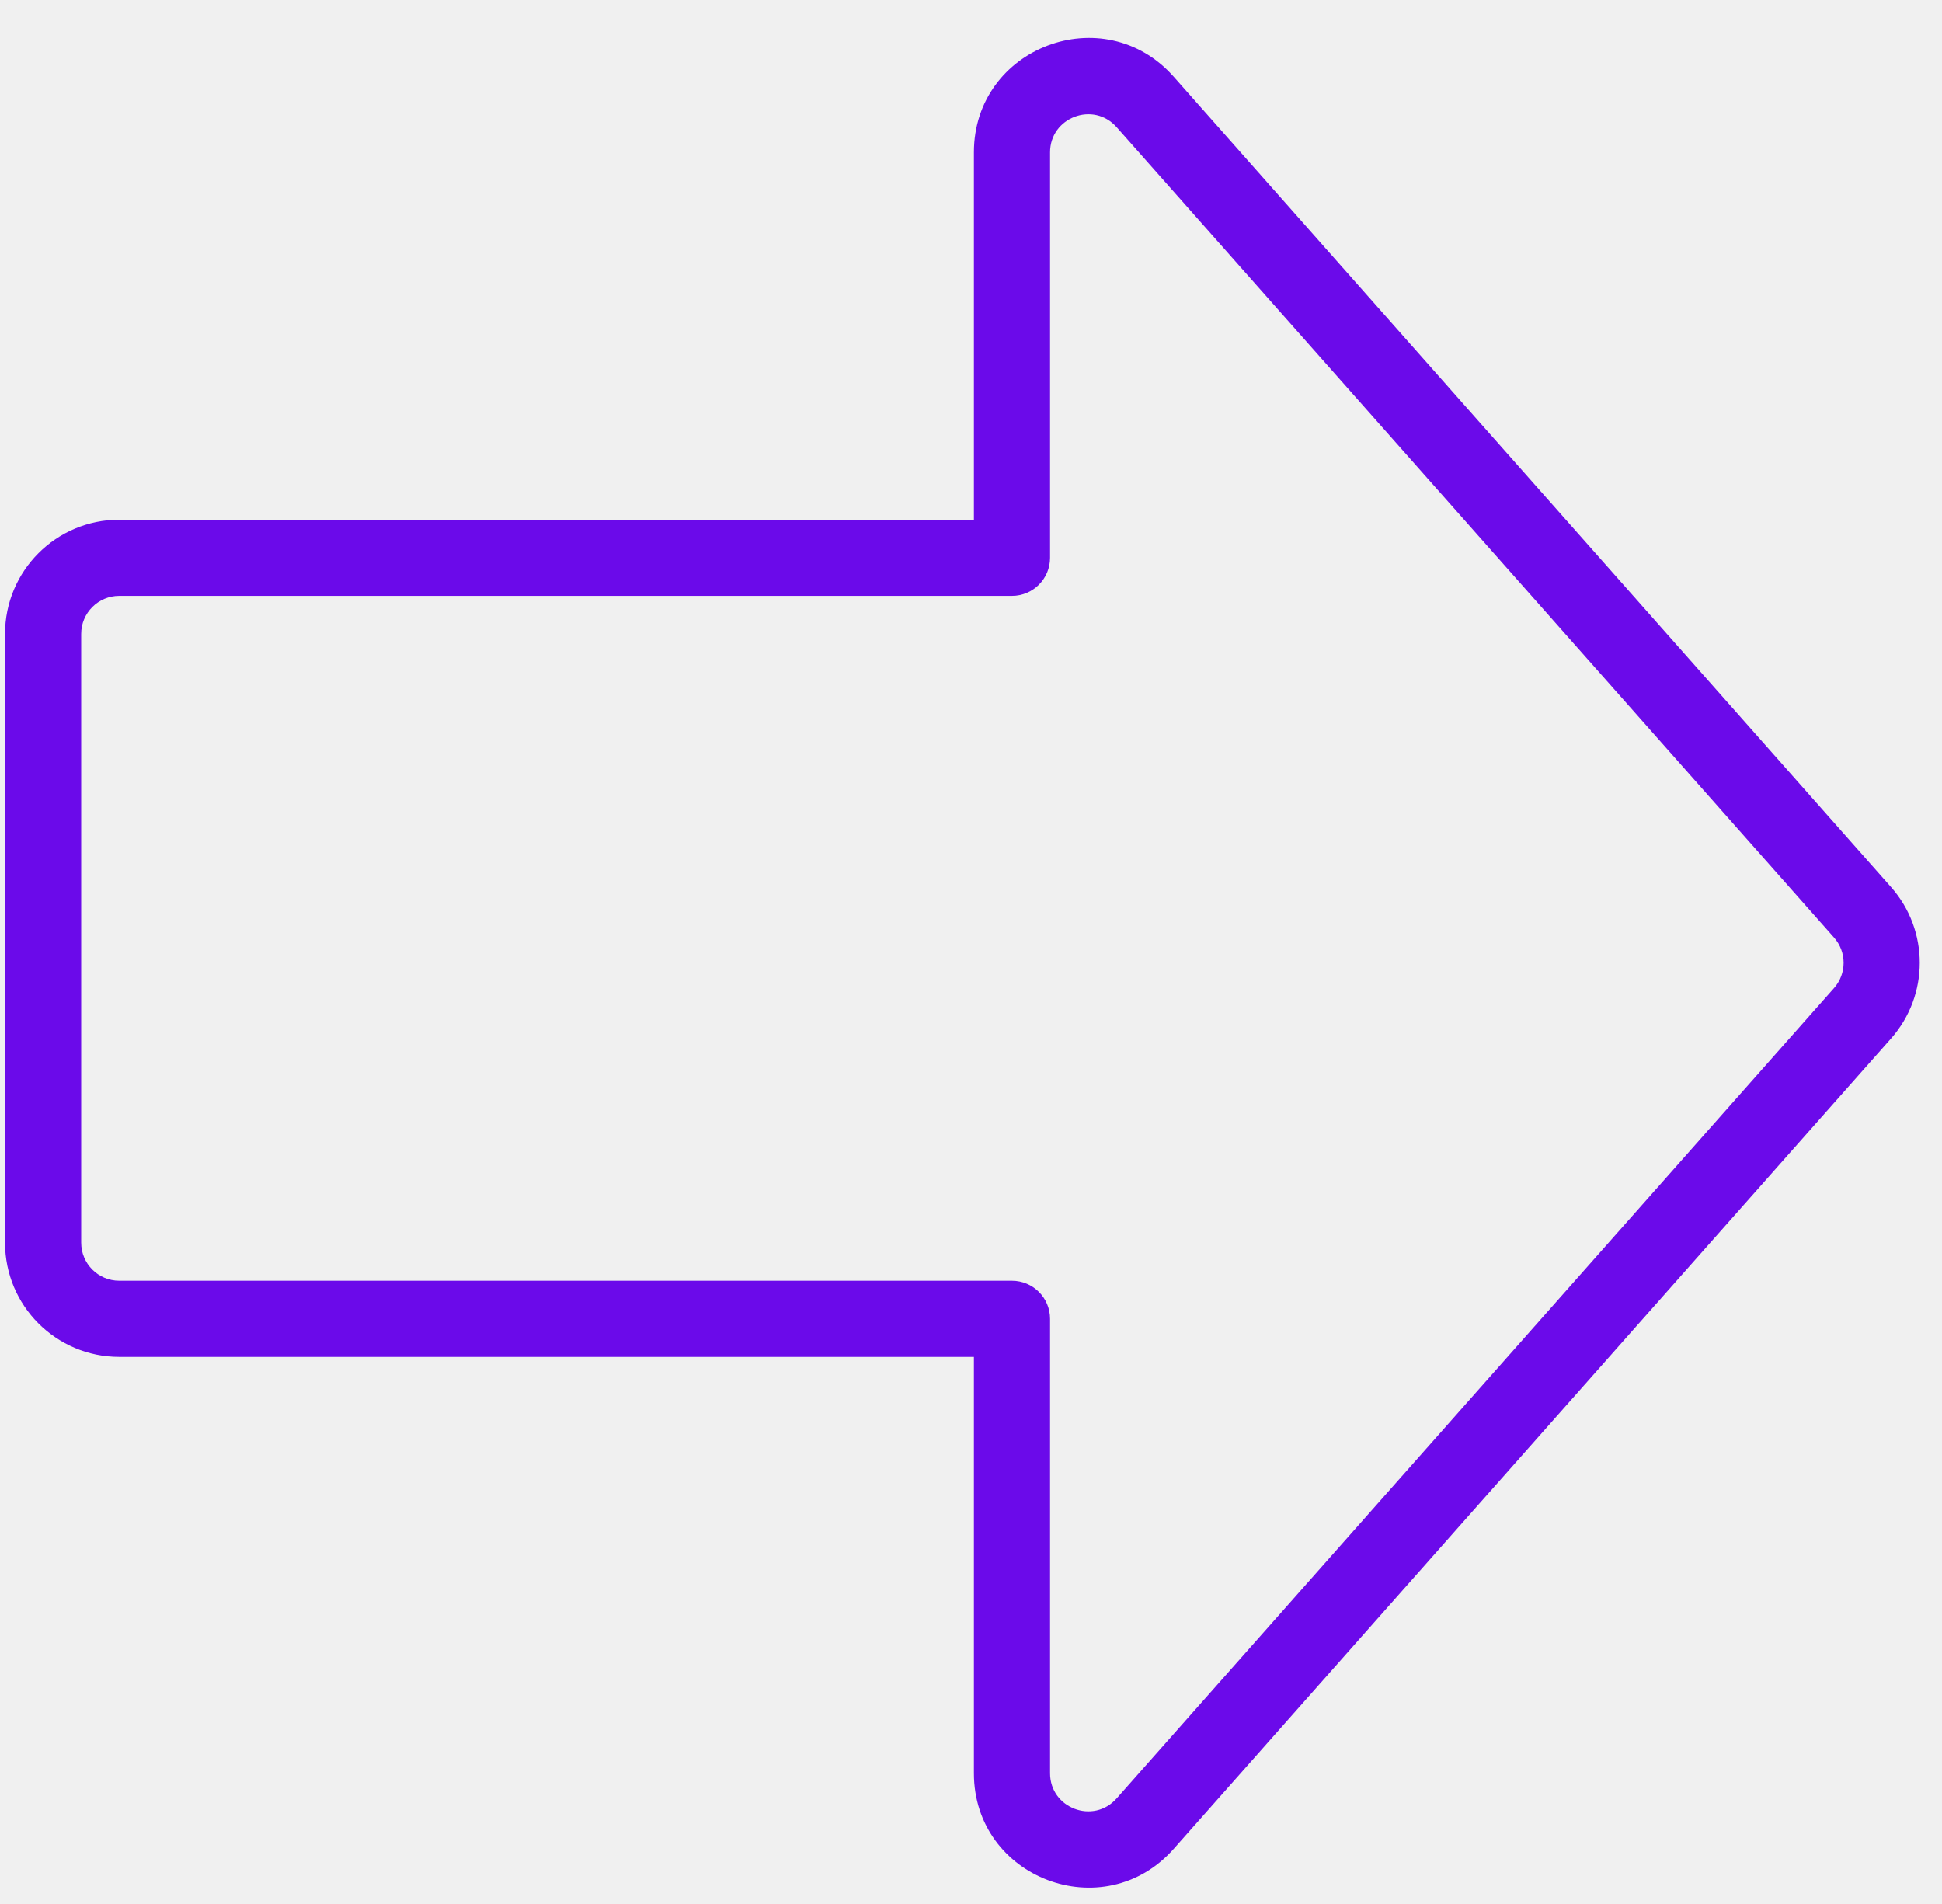
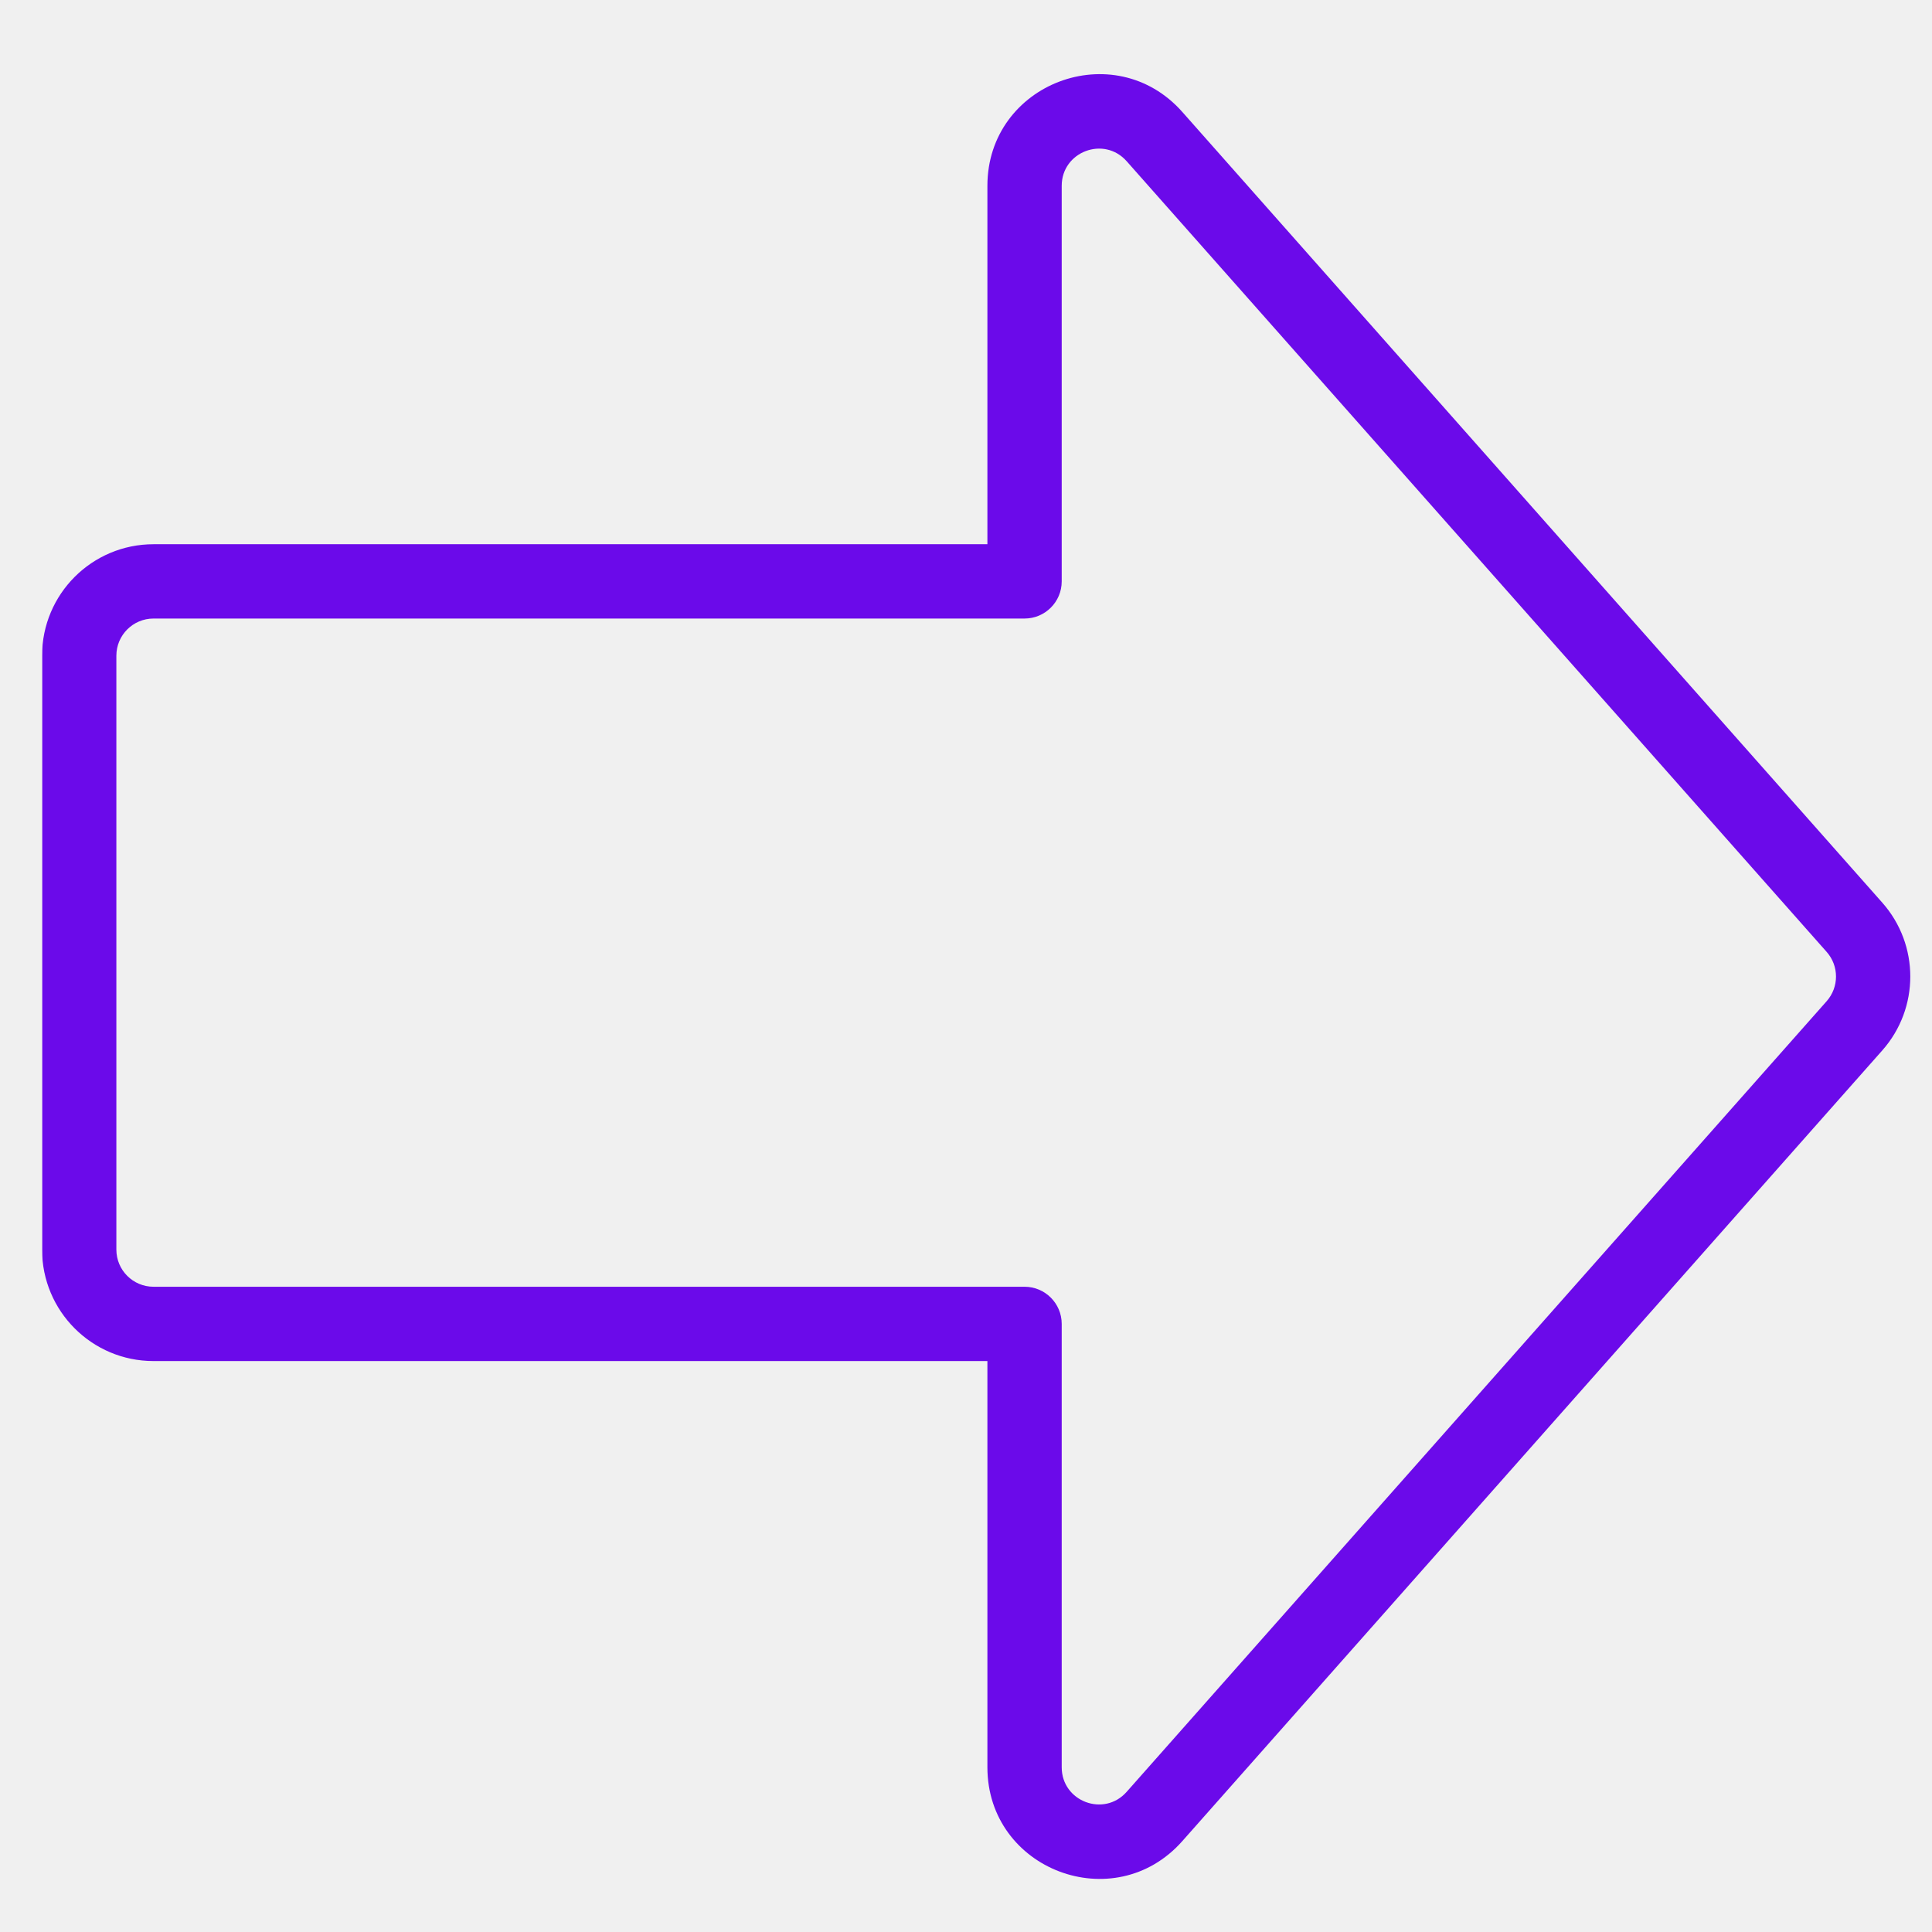
- <svg xmlns="http://www.w3.org/2000/svg" width="51" height="50" viewBox="0 0 51 50" fill="none">
-   <mask id="path-1-outside-1_581_93098" maskUnits="userSpaceOnUse" x="0.132" y="0" width="51" height="50" fill="black">
-     <rect fill="white" x="0.132" width="51" height="50" />
-     <path fill-rule="evenodd" clip-rule="evenodd" d="M27.576 46.566C27.576 47.486 28.714 47.918 29.324 47.228L48.165 25.947C48.5 25.568 48.5 24.999 48.165 24.621L29.324 3.339C28.714 2.65 27.576 3.082 27.576 4.002V14.648C27.576 15.2 27.128 15.648 26.576 15.648H3.132C2.58 15.648 2.132 16.096 2.132 16.648V32.633C2.132 33.186 2.58 33.633 3.132 33.633H26.576C27.128 33.633 27.576 34.081 27.576 34.633V46.566Z" />
+ <svg xmlns="http://www.w3.org/2000/svg" width="52" height="52" viewBox="0 0 52 52" fill="none">
+   <mask id="path-1-outside-1_827_40453" maskUnits="userSpaceOnUse" x="1.132" y="1" width="51" height="50" fill="black">
+     <rect fill="white" x="1.132" y="1" width="51" height="50" />
+     <path fill-rule="evenodd" clip-rule="evenodd" d="M28.576 47.566C28.576 48.486 29.714 48.918 30.324 48.228L49.165 26.947C49.5 26.568 49.5 25.999 49.165 25.621L30.324 4.339C29.714 3.65 28.576 4.082 28.576 5.002V15.648C28.576 16.2 28.128 16.648 27.576 16.648H4.132C3.58 16.648 3.132 17.096 3.132 17.648V33.633C3.132 34.186 3.58 34.633 4.132 34.633H27.576C28.128 34.633 28.576 35.081 28.576 35.633V47.566Z" />
  </mask>
-   <path d="M29.324 3.339L30.822 2.013L29.324 3.339ZM29.324 47.228L30.822 48.554L29.324 47.228ZM48.165 25.947L46.667 24.621L48.165 25.947ZM48.165 24.621L46.667 25.947L48.165 24.621ZM46.667 24.621L27.827 45.903L30.822 48.554L49.662 27.272L46.667 24.621ZM27.827 4.665L46.667 25.947L49.662 23.295L30.822 2.013L27.827 4.665ZM29.576 14.648V4.002H25.576V14.648H29.576ZM3.132 17.648H26.576V13.648H3.132V17.648ZM4.132 32.633V16.648H0.132V32.633H4.132ZM26.576 31.633H3.132V35.633H26.576V31.633ZM29.576 46.566V34.633H25.576V46.566H29.576ZM26.576 35.633C26.023 35.633 25.576 35.186 25.576 34.633H29.576C29.576 32.976 28.232 31.633 26.576 31.633V35.633ZM0.132 32.633C0.132 34.29 1.475 35.633 3.132 35.633V31.633C3.684 31.633 4.132 32.081 4.132 32.633H0.132ZM3.132 13.648C1.475 13.648 0.132 14.991 0.132 16.648H4.132C4.132 17.2 3.684 17.648 3.132 17.648V13.648ZM25.576 14.648C25.576 14.096 26.023 13.648 26.576 13.648V17.648C28.232 17.648 29.576 16.305 29.576 14.648H25.576ZM30.822 2.013C28.991 -0.054 25.576 1.24 25.576 4.002H29.576C29.576 4.923 28.437 5.354 27.827 4.665L30.822 2.013ZM27.827 45.903C28.437 45.213 29.576 45.645 29.576 46.566H25.576C25.576 49.327 28.991 50.622 30.822 48.554L27.827 45.903ZM49.662 27.272C50.667 26.137 50.667 24.43 49.662 23.295L46.667 25.947C46.332 25.568 46.332 24.999 46.667 24.621L49.662 27.272Z" fill="#6B0AEA" mask="url(#path-1-outside-1_581_93098)" />
+   <path d="M30.324 4.339L31.822 3.013L30.324 4.339ZM30.324 48.228L31.822 49.554L30.324 48.228ZM49.165 26.947L47.667 25.621L49.165 26.947ZM49.165 25.621L47.667 26.947L49.165 25.621ZM47.667 25.621L28.827 46.903L31.822 49.554L50.662 28.272L47.667 25.621ZM28.827 5.665L47.667 26.947L50.662 24.295L31.822 3.013L28.827 5.665ZM30.576 15.648V5.002H26.576V15.648H30.576ZM4.132 18.648H27.576V14.648H4.132V18.648ZM5.132 33.633V17.648H1.132V33.633H5.132ZM27.576 32.633H4.132V36.633H27.576V32.633ZM30.576 47.566V35.633H26.576V47.566H30.576ZM27.576 36.633C27.023 36.633 26.576 36.186 26.576 35.633H30.576C30.576 33.976 29.232 32.633 27.576 32.633V36.633ZM1.132 33.633C1.132 35.29 2.475 36.633 4.132 36.633V32.633C4.684 32.633 5.132 33.081 5.132 33.633H1.132ZM4.132 14.648C2.475 14.648 1.132 15.991 1.132 17.648H5.132C5.132 18.2 4.684 18.648 4.132 18.648V14.648ZM26.576 15.648C26.576 15.096 27.023 14.648 27.576 14.648V18.648C29.232 18.648 30.576 17.305 30.576 15.648H26.576ZM31.822 3.013C29.991 0.946 26.576 2.24 26.576 5.002H30.576C30.576 5.923 29.437 6.354 28.827 5.665L31.822 3.013ZM28.827 46.903C29.437 46.213 30.576 46.645 30.576 47.566H26.576C26.576 50.327 29.991 51.622 31.822 49.554L28.827 46.903ZM50.662 28.272C51.667 27.137 51.667 25.43 50.662 24.295L47.667 26.947C47.332 26.568 47.332 25.999 47.667 25.621L50.662 28.272Z" fill="#6B0AEA" mask="url(#path-1-outside-1_827_40453)" />
</svg>
